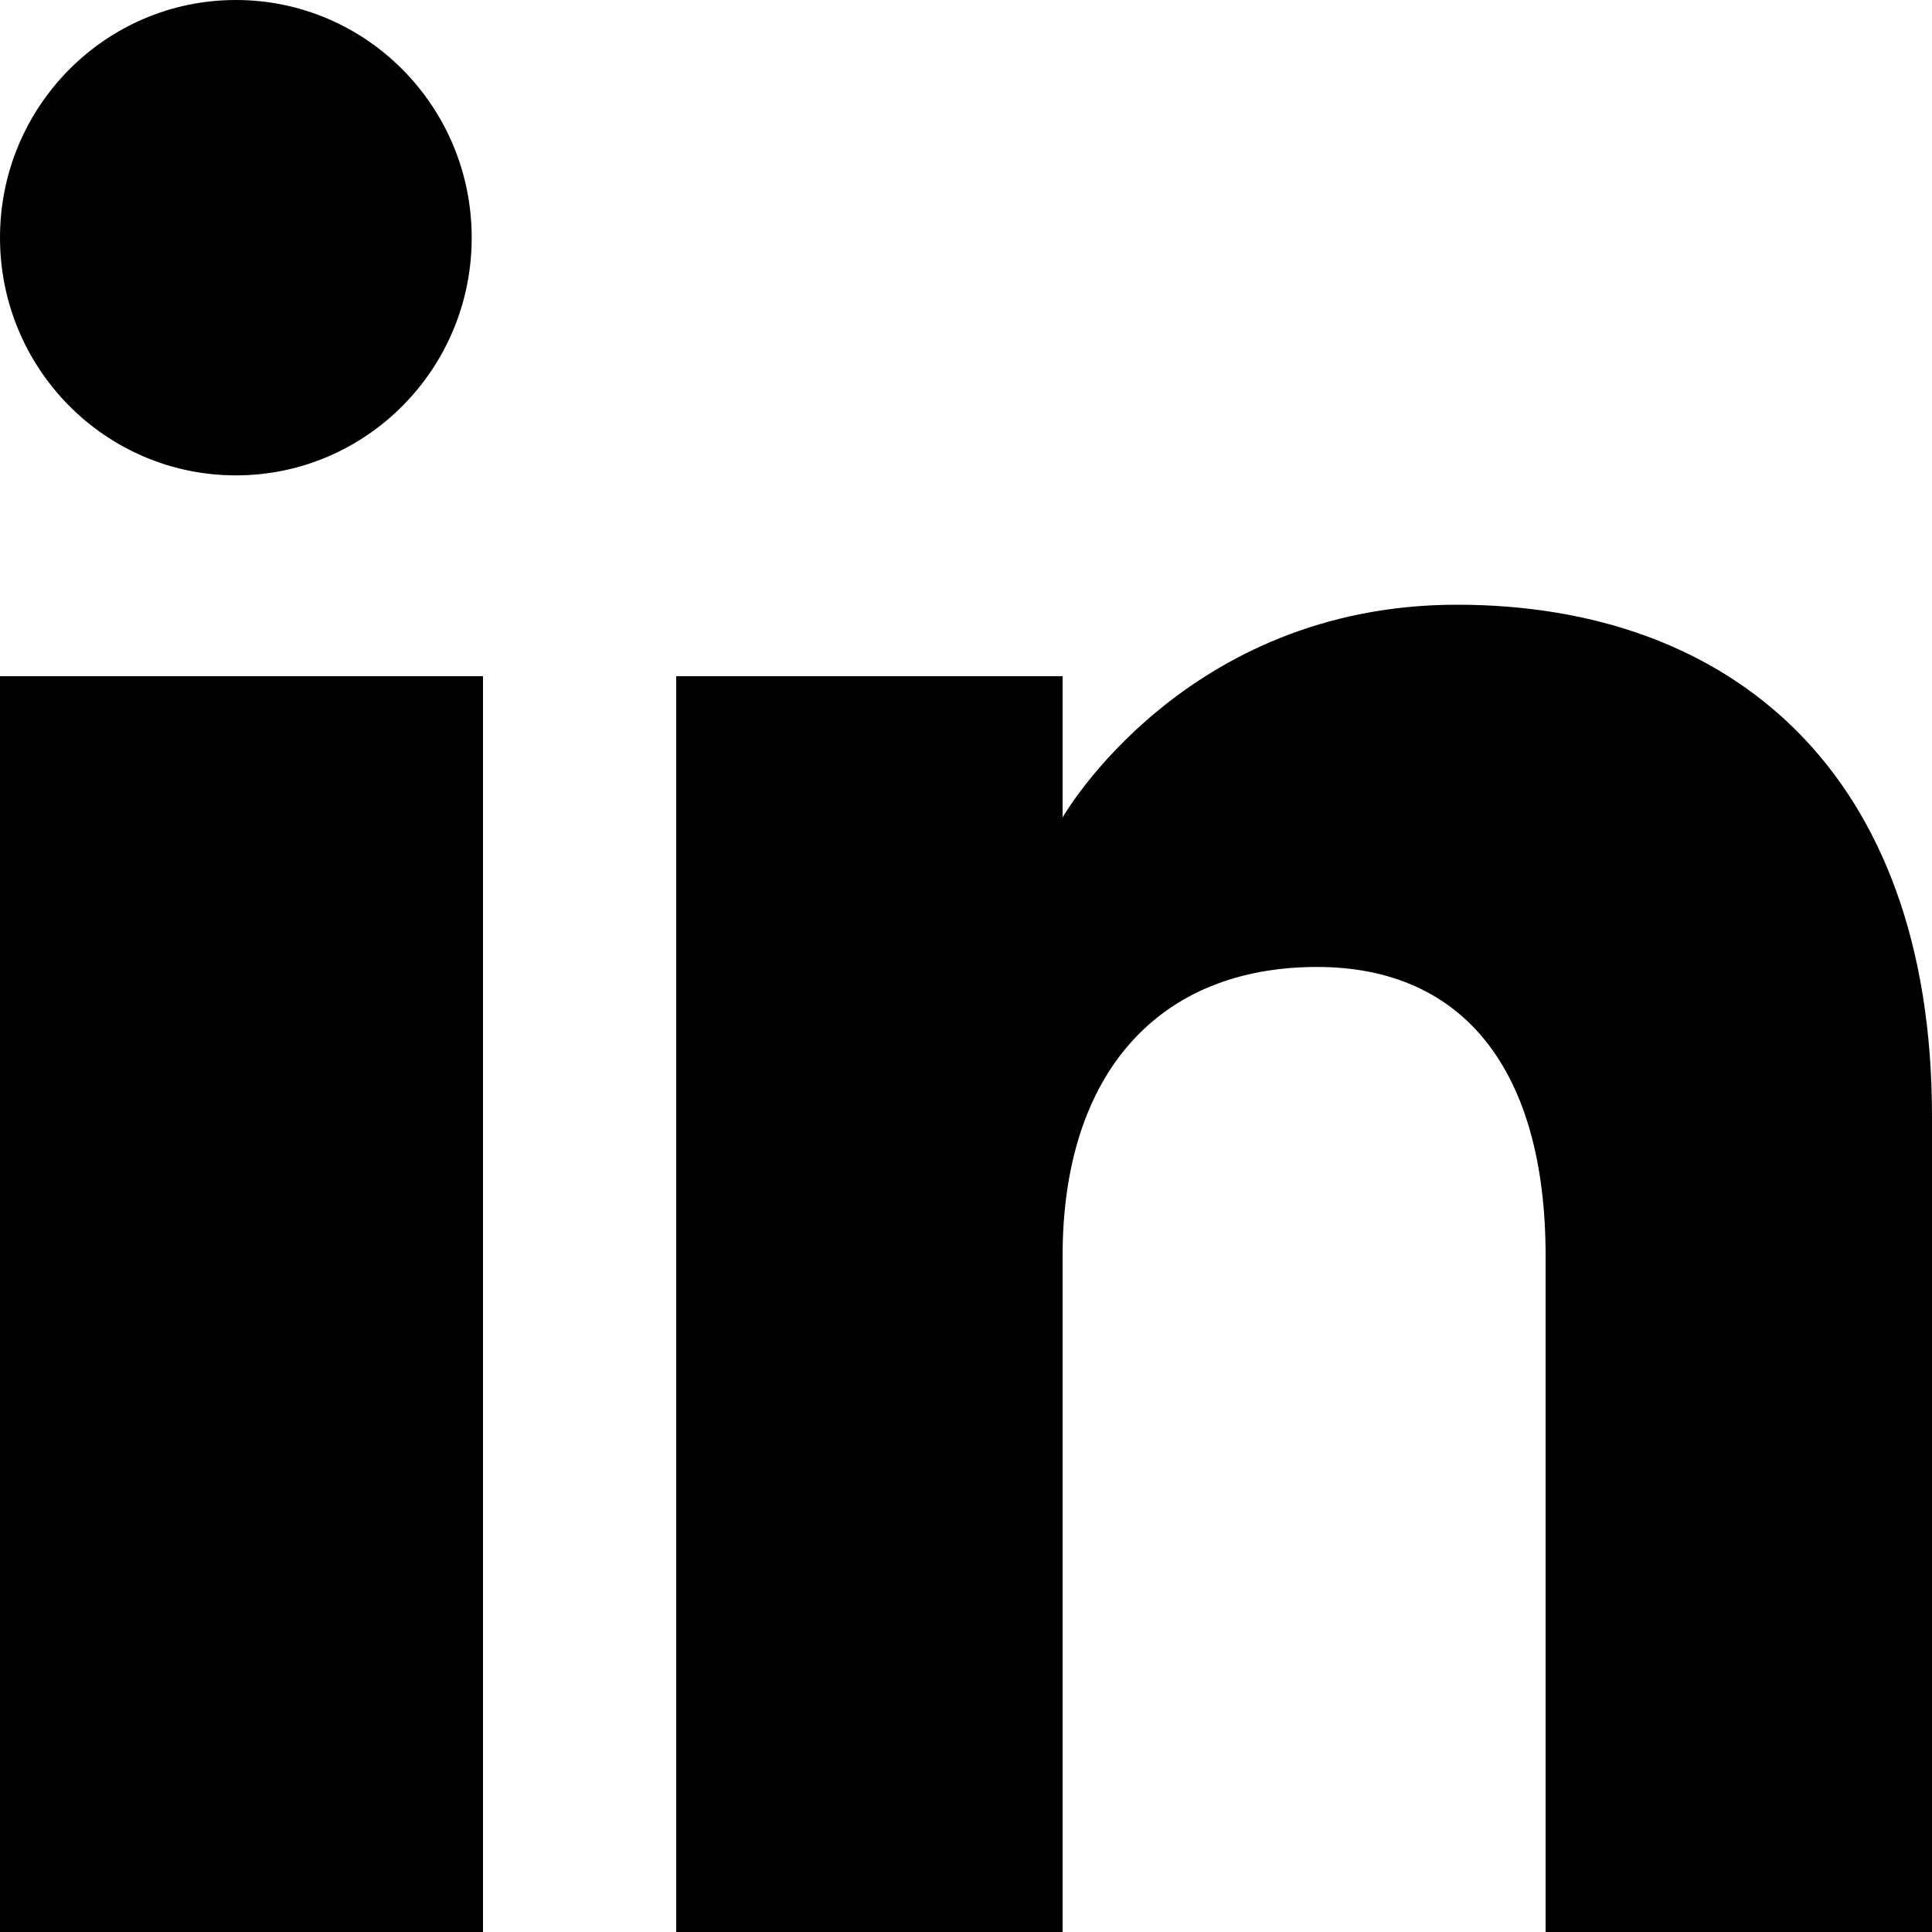
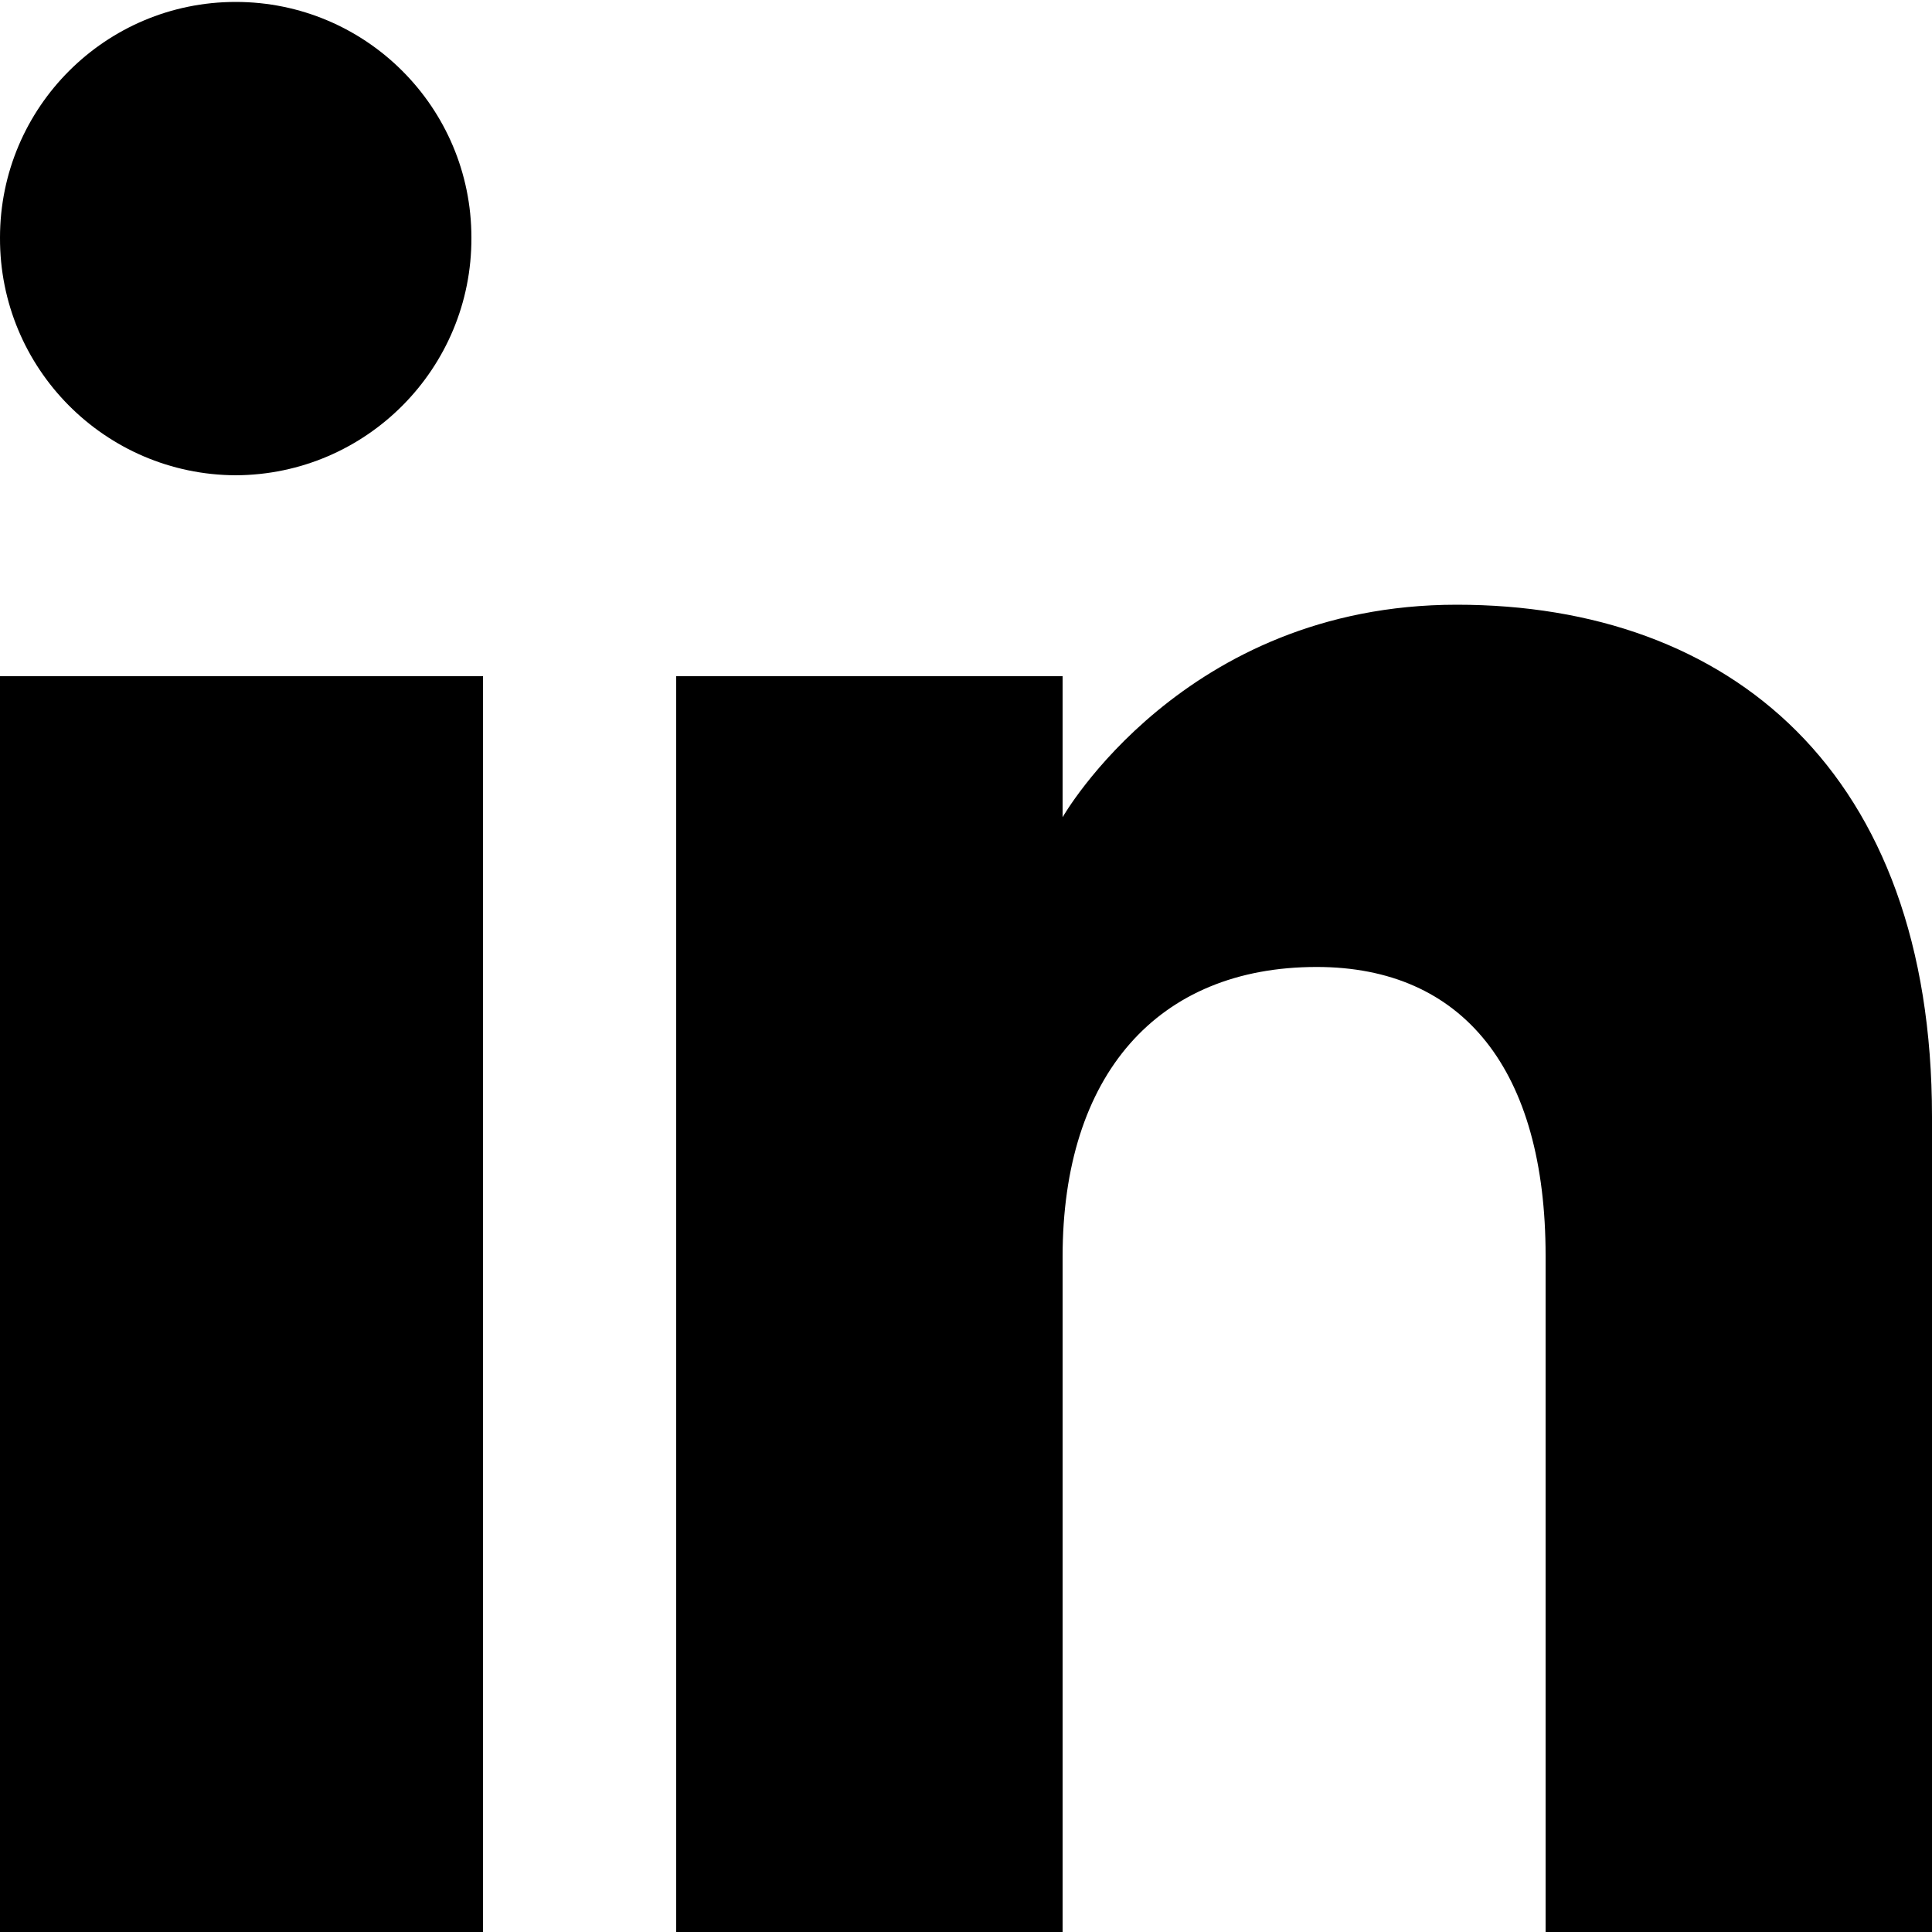
- <svg xmlns="http://www.w3.org/2000/svg" width="800px" height="800px" viewBox="0 0 20 20" version="1.1">
-   <defs>
- 
- </defs>
-   <g id="Page-1" stroke="none" stroke-width="1" fill="none" fill-rule="evenodd">
-     <g id="Dribbble-Light-Preview" transform="translate(-180, -7479)" fill="#000000">
-       <g id="icons" transform="translate(56, 160)">
-         <path d="M144,7339 L140,7339 L140,7332.001 C140,7330.081 139.153,7329.01 137.634,7329.01 C135.981,7329.01 135,7330.126 135,7332.001 L135,7339 L131,7339 L131,7326 L135,7326 L135,7327.462 C135,7327.462 136.255,7325.26 139.083,7325.26 C141.912,7325.26 144,7326.986 144,7330.558 L144,7339 L144,7339 Z M126.442,7323.921 C125.093,7323.921 124,7322.819 124,7321.46 C124,7320.102 125.093,7319 126.442,7319 C127.79,7319 128.883,7320.102 128.883,7321.46 C128.884,7322.819 127.79,7323.921 126.442,7323.921 L126.442,7323.921 Z M124,7339 L129,7339 L129,7326 L124,7326 L124,7339 Z" id="linkedin-[#161]">
- 
- </path>
-       </g>
-     </g>
-   </g>
+ <svg xmlns="http://www.w3.org/2000/svg" viewBox="0 0 20 20">
+   <path fill-rule="evenodd" d="M20 20h-4v-7c0-1.92-.85-2.99-2.37-2.99-1.65 0-2.63 1.12-2.63 3V20H7V7h4v1.46s1.25-2.2 4.08-2.2S20 7.99 20 11.56V20ZM2.44 4.92A2.45 2.45 0 0 1 0 2.46a2.44 2.44 0 1 1 4.88 0 2.45 2.45 0 0 1-2.44 2.46ZM0 20h5V7H0v13Z" />
</svg>
